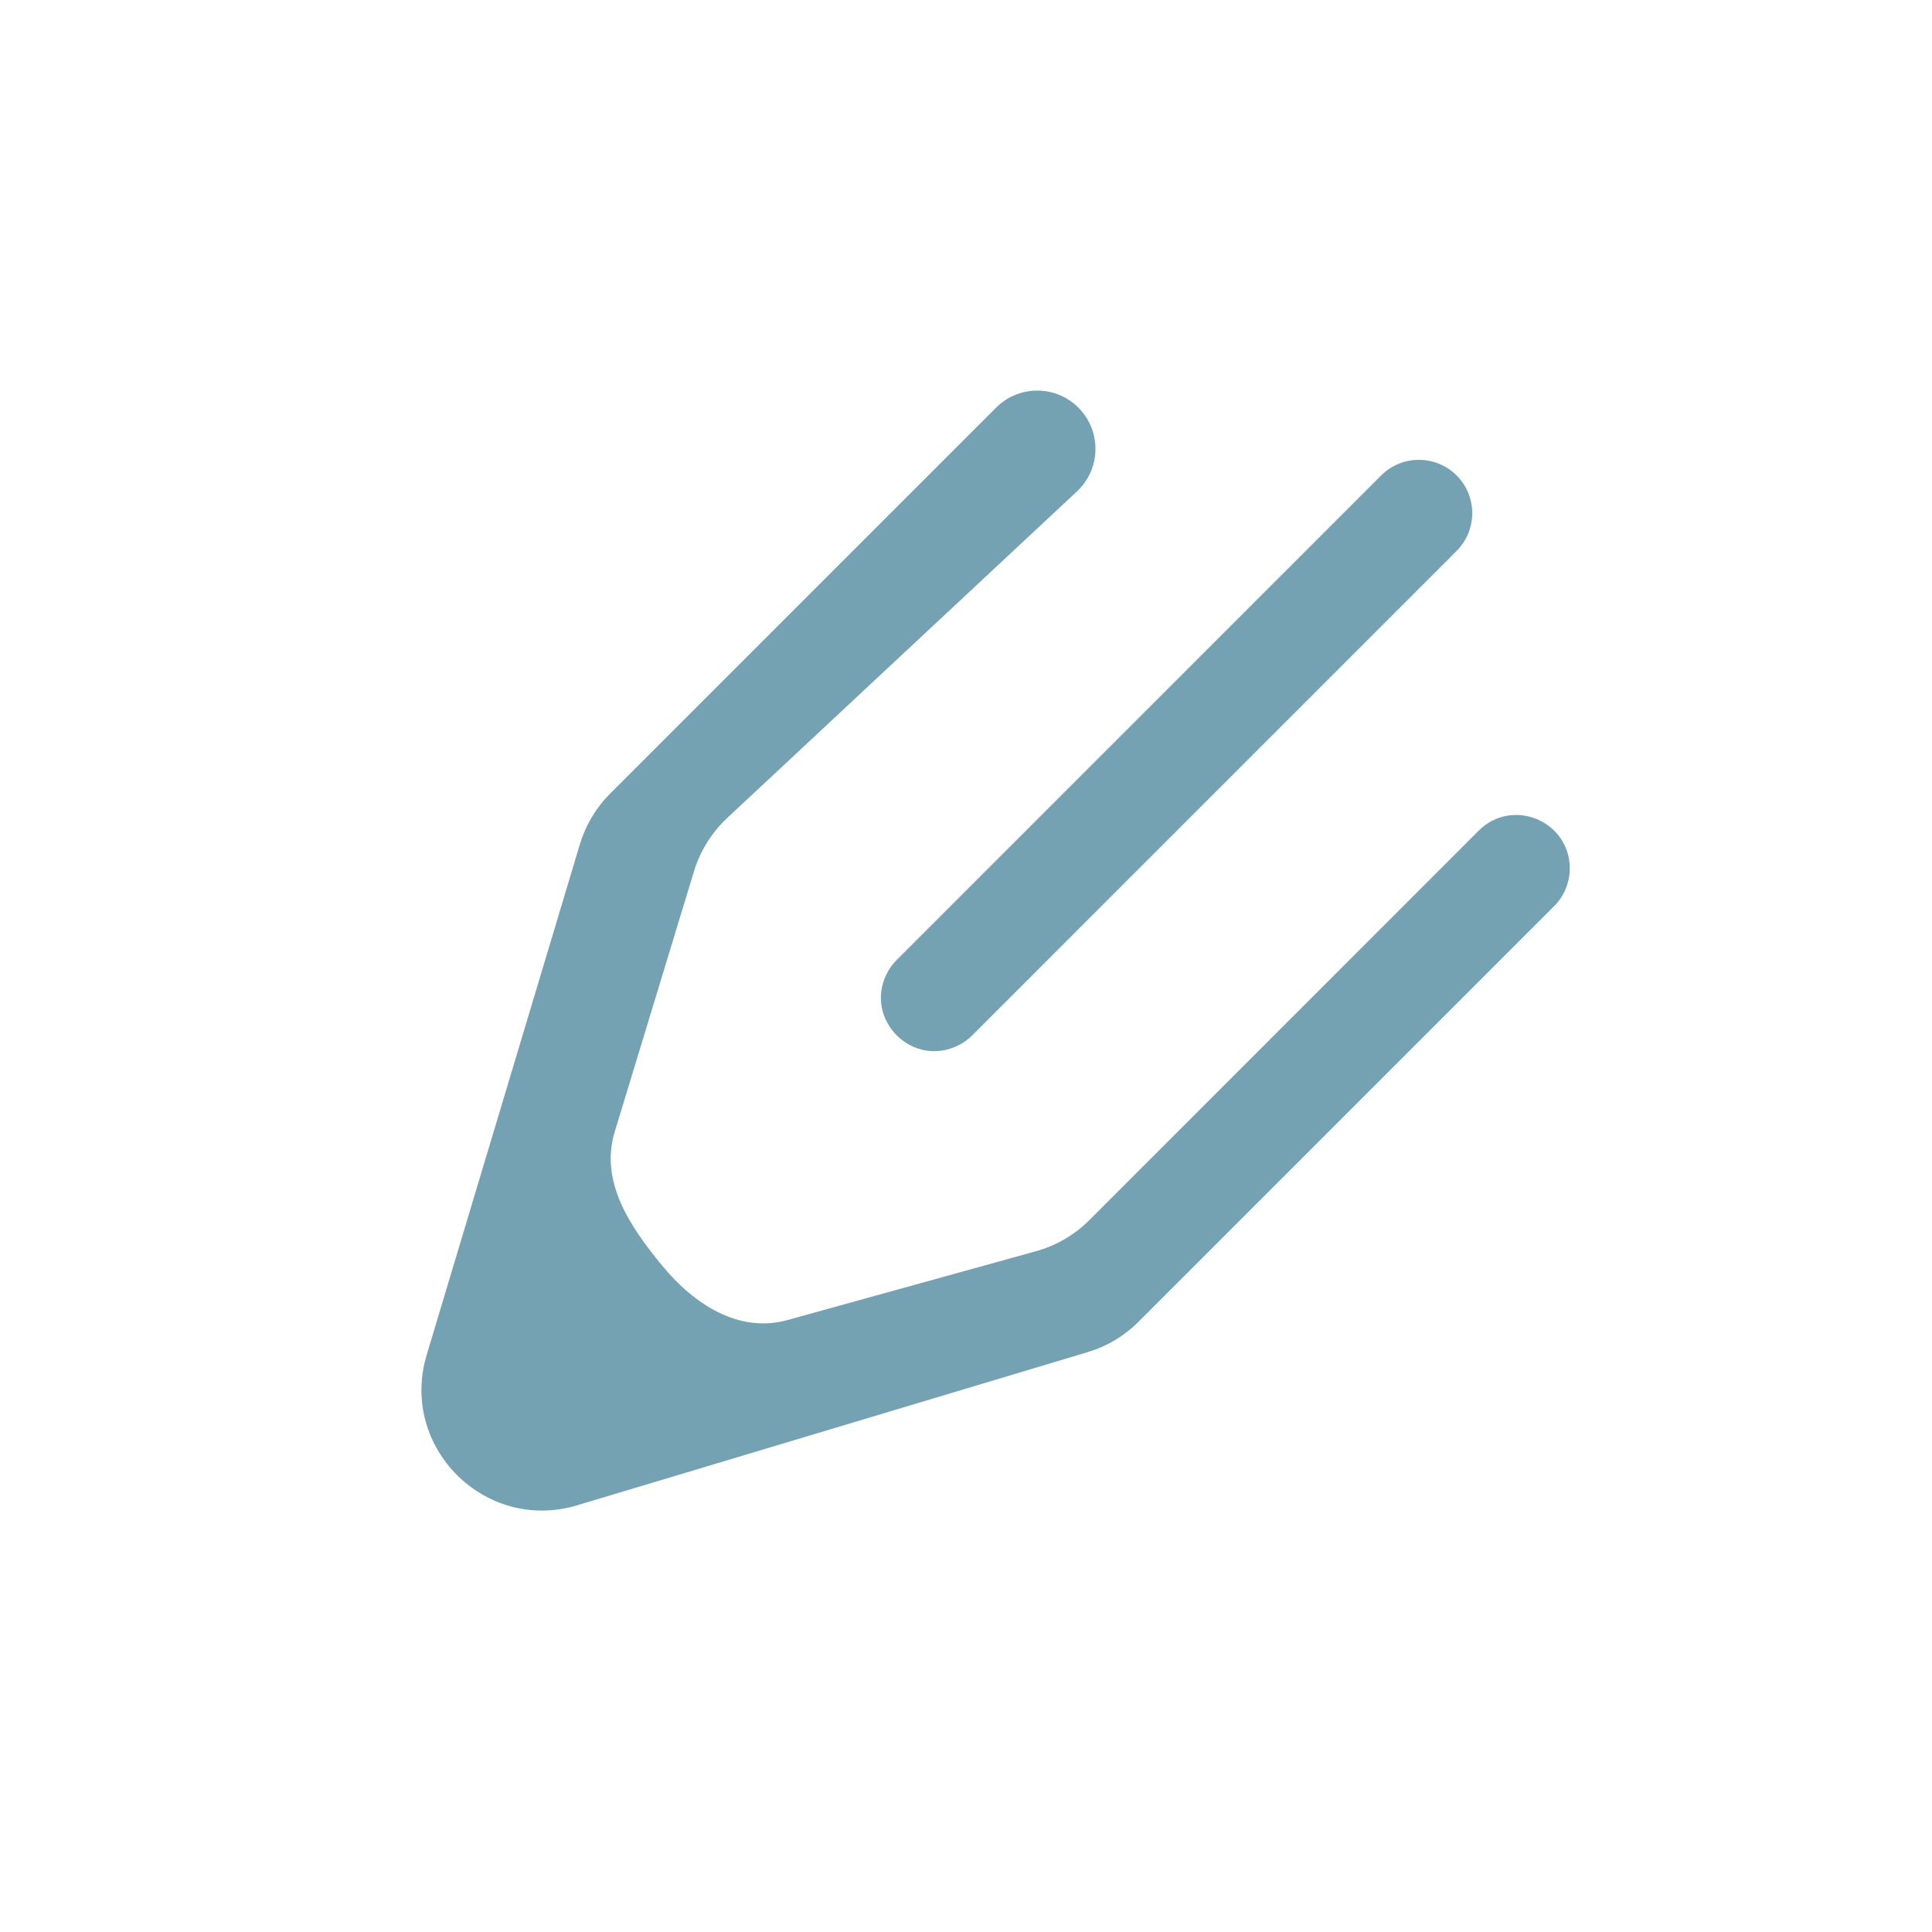
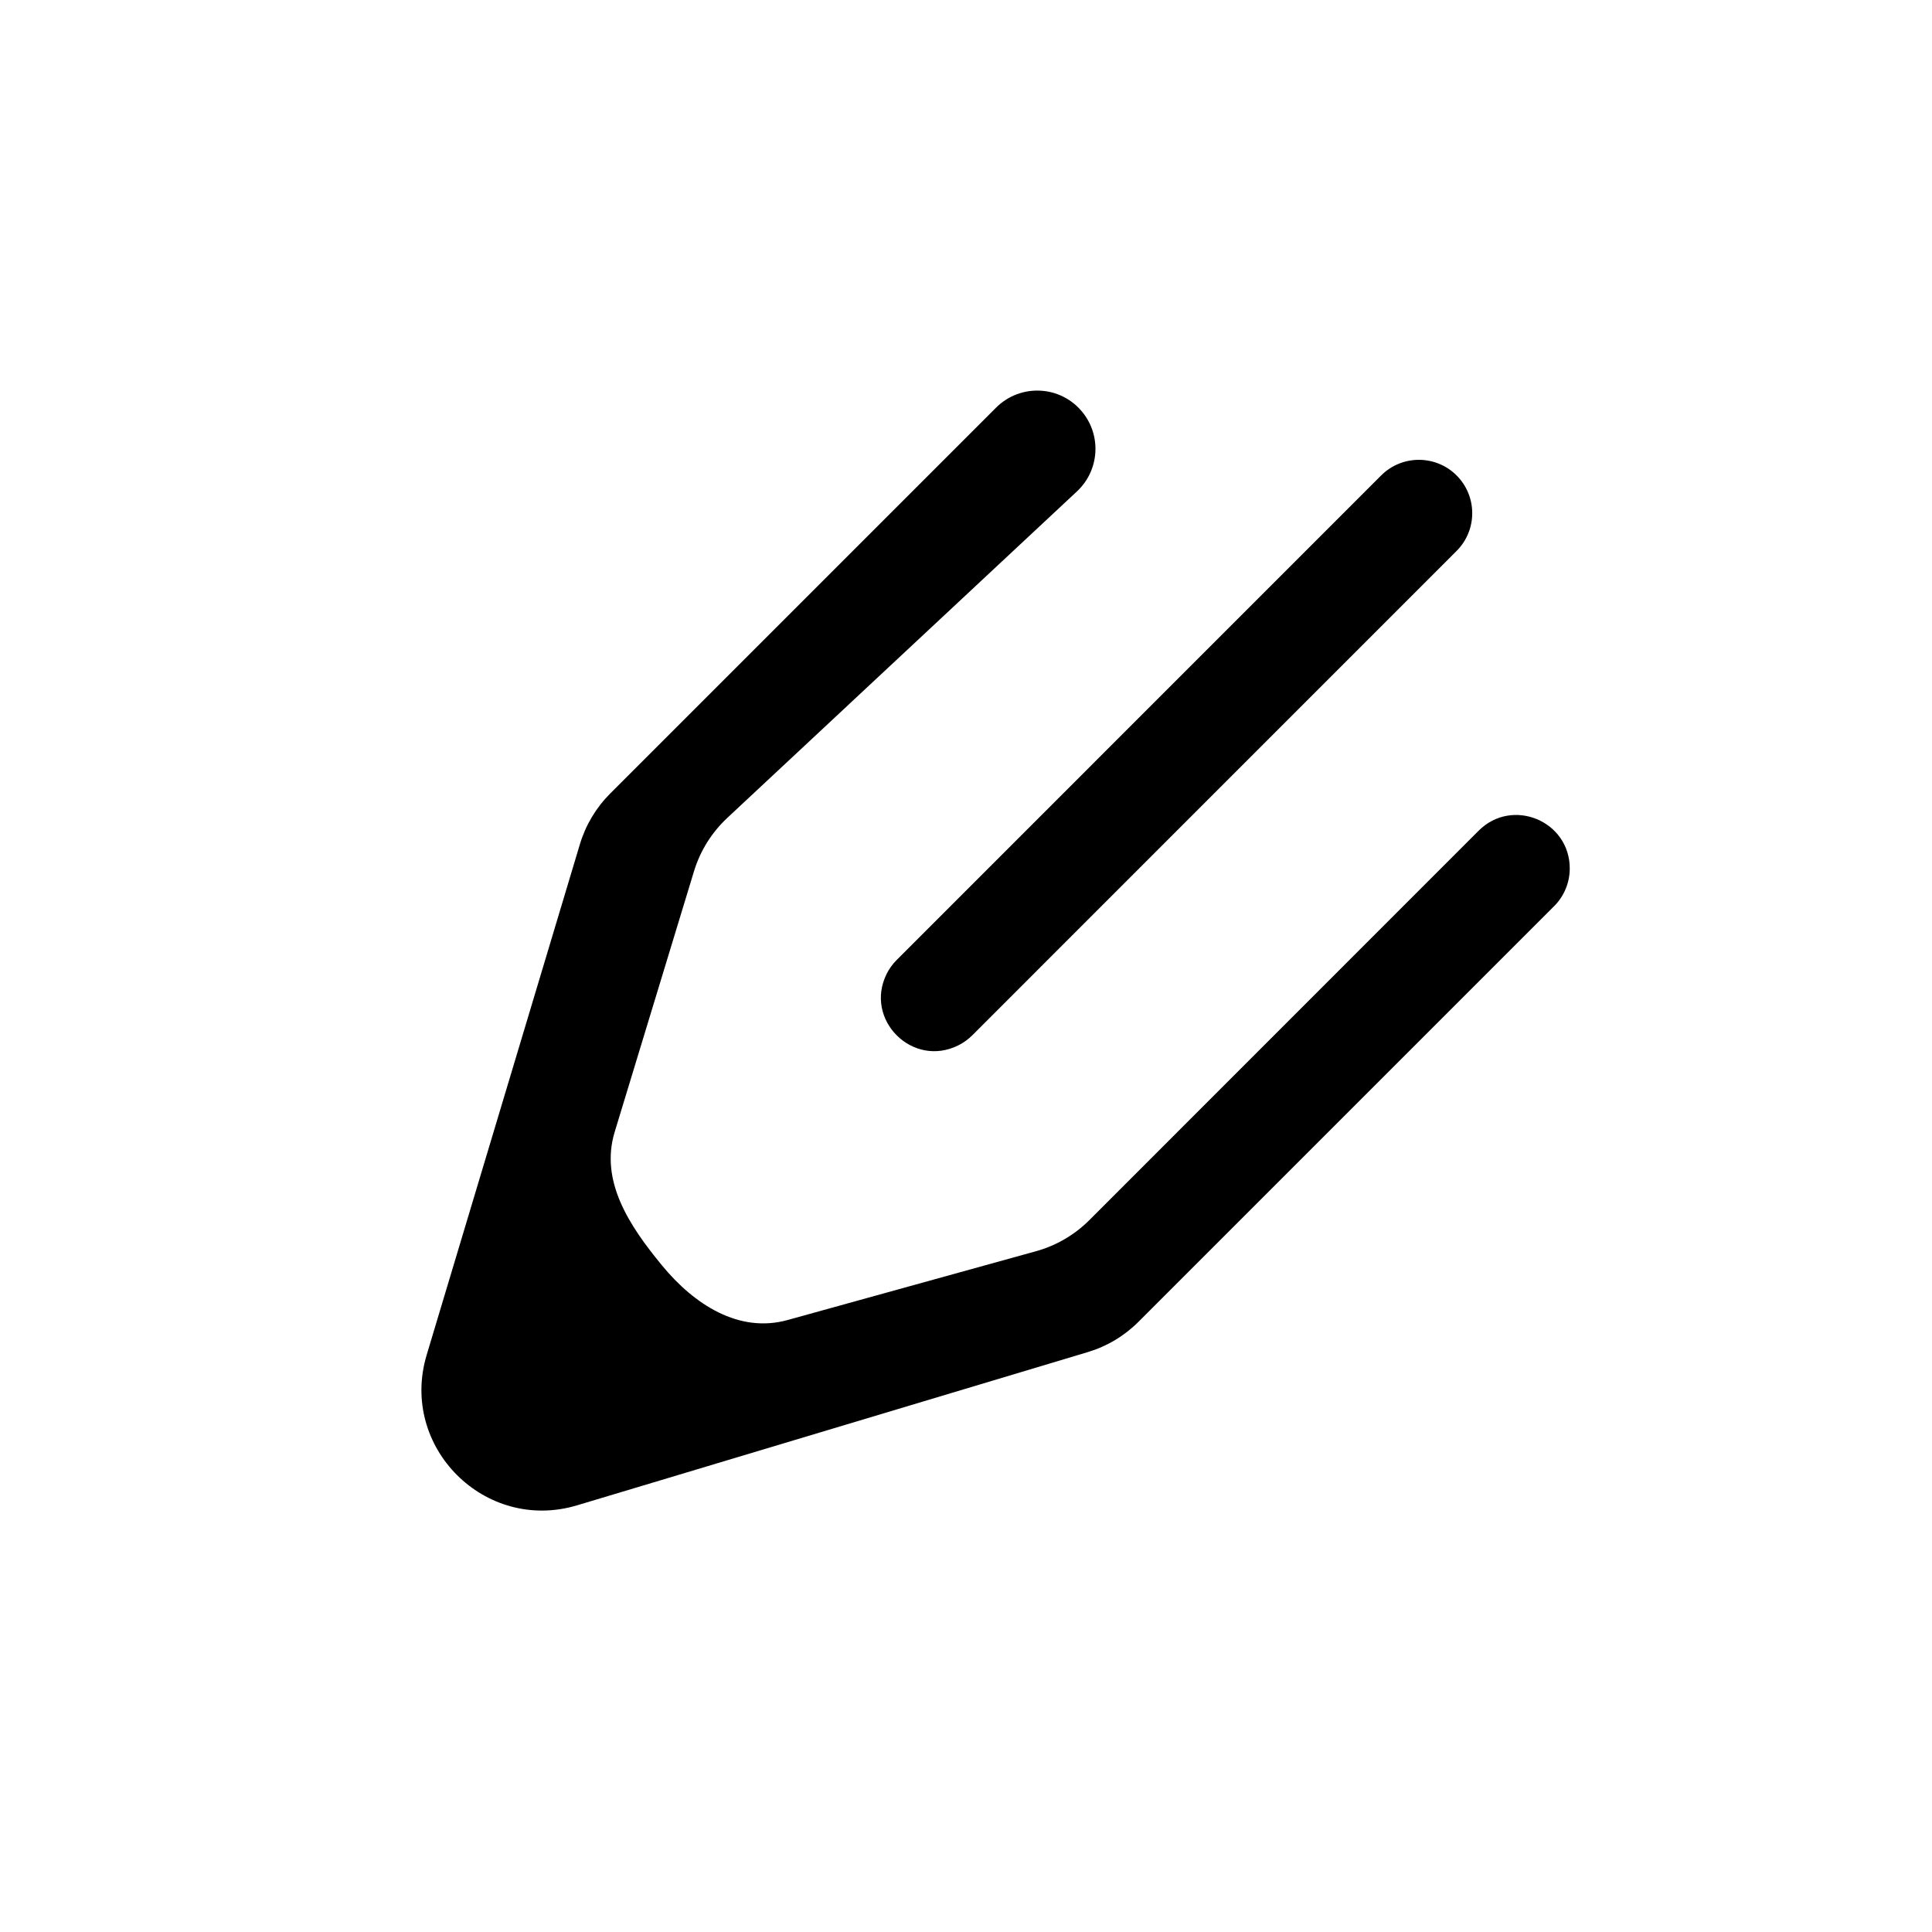
<svg xmlns="http://www.w3.org/2000/svg" width="32" height="32" viewBox="0 0 32 32" fill="none">
-   <path d="M14.687 16.128C14.307 16.888 15.113 17.694 15.873 17.314V17.314C15.958 17.272 16.035 17.216 16.103 17.149L24.126 9.125C24.471 8.78 24.471 8.22 24.126 7.875V7.875C23.781 7.53 23.221 7.53 22.876 7.875L14.853 15.899C14.786 15.966 14.73 16.043 14.687 16.128V16.128ZM13.044 21.864C12.239 22.087 11.498 21.607 10.967 20.962V20.962C10.425 20.305 9.933 19.564 10.181 18.749L11.495 14.43C11.597 14.094 11.787 13.79 12.043 13.55L17.838 8.139C18.21 7.792 18.248 7.215 17.925 6.822V6.822C17.564 6.381 16.901 6.349 16.498 6.752L10.107 13.143C9.873 13.377 9.7 13.666 9.605 13.983L7.067 22.442C6.61 23.968 8.032 25.39 9.558 24.933L18.017 22.395C18.334 22.3 18.622 22.128 18.857 21.893L25.741 15.009C25.907 14.843 26 14.618 26 14.384V14.384C26 13.597 25.048 13.202 24.491 13.759L18.041 20.211C17.796 20.455 17.493 20.632 17.16 20.724L13.044 21.864Z" fill="#74A2B2" />
+   <path d="M14.687 16.128C14.307 16.888 15.113 17.694 15.873 17.314V17.314C15.958 17.272 16.035 17.216 16.103 17.149L24.126 9.125C24.471 8.78 24.471 8.22 24.126 7.875V7.875C23.781 7.53 23.221 7.53 22.876 7.875L14.853 15.899C14.786 15.966 14.73 16.043 14.687 16.128V16.128ZM13.044 21.864C12.239 22.087 11.498 21.607 10.967 20.962V20.962C10.425 20.305 9.933 19.564 10.181 18.749L11.495 14.43C11.597 14.094 11.787 13.79 12.043 13.55L17.838 8.139C18.21 7.792 18.248 7.215 17.925 6.822V6.822C17.564 6.381 16.901 6.349 16.498 6.752L10.107 13.143C9.873 13.377 9.7 13.666 9.605 13.983L7.067 22.442C6.61 23.968 8.032 25.39 9.558 24.933L18.017 22.395C18.334 22.3 18.622 22.128 18.857 21.893L25.741 15.009C25.907 14.843 26 14.618 26 14.384V14.384C26 13.597 25.048 13.202 24.491 13.759L18.041 20.211C17.796 20.455 17.493 20.632 17.16 20.724L13.044 21.864Z" fill="currentColor" />
</svg>
